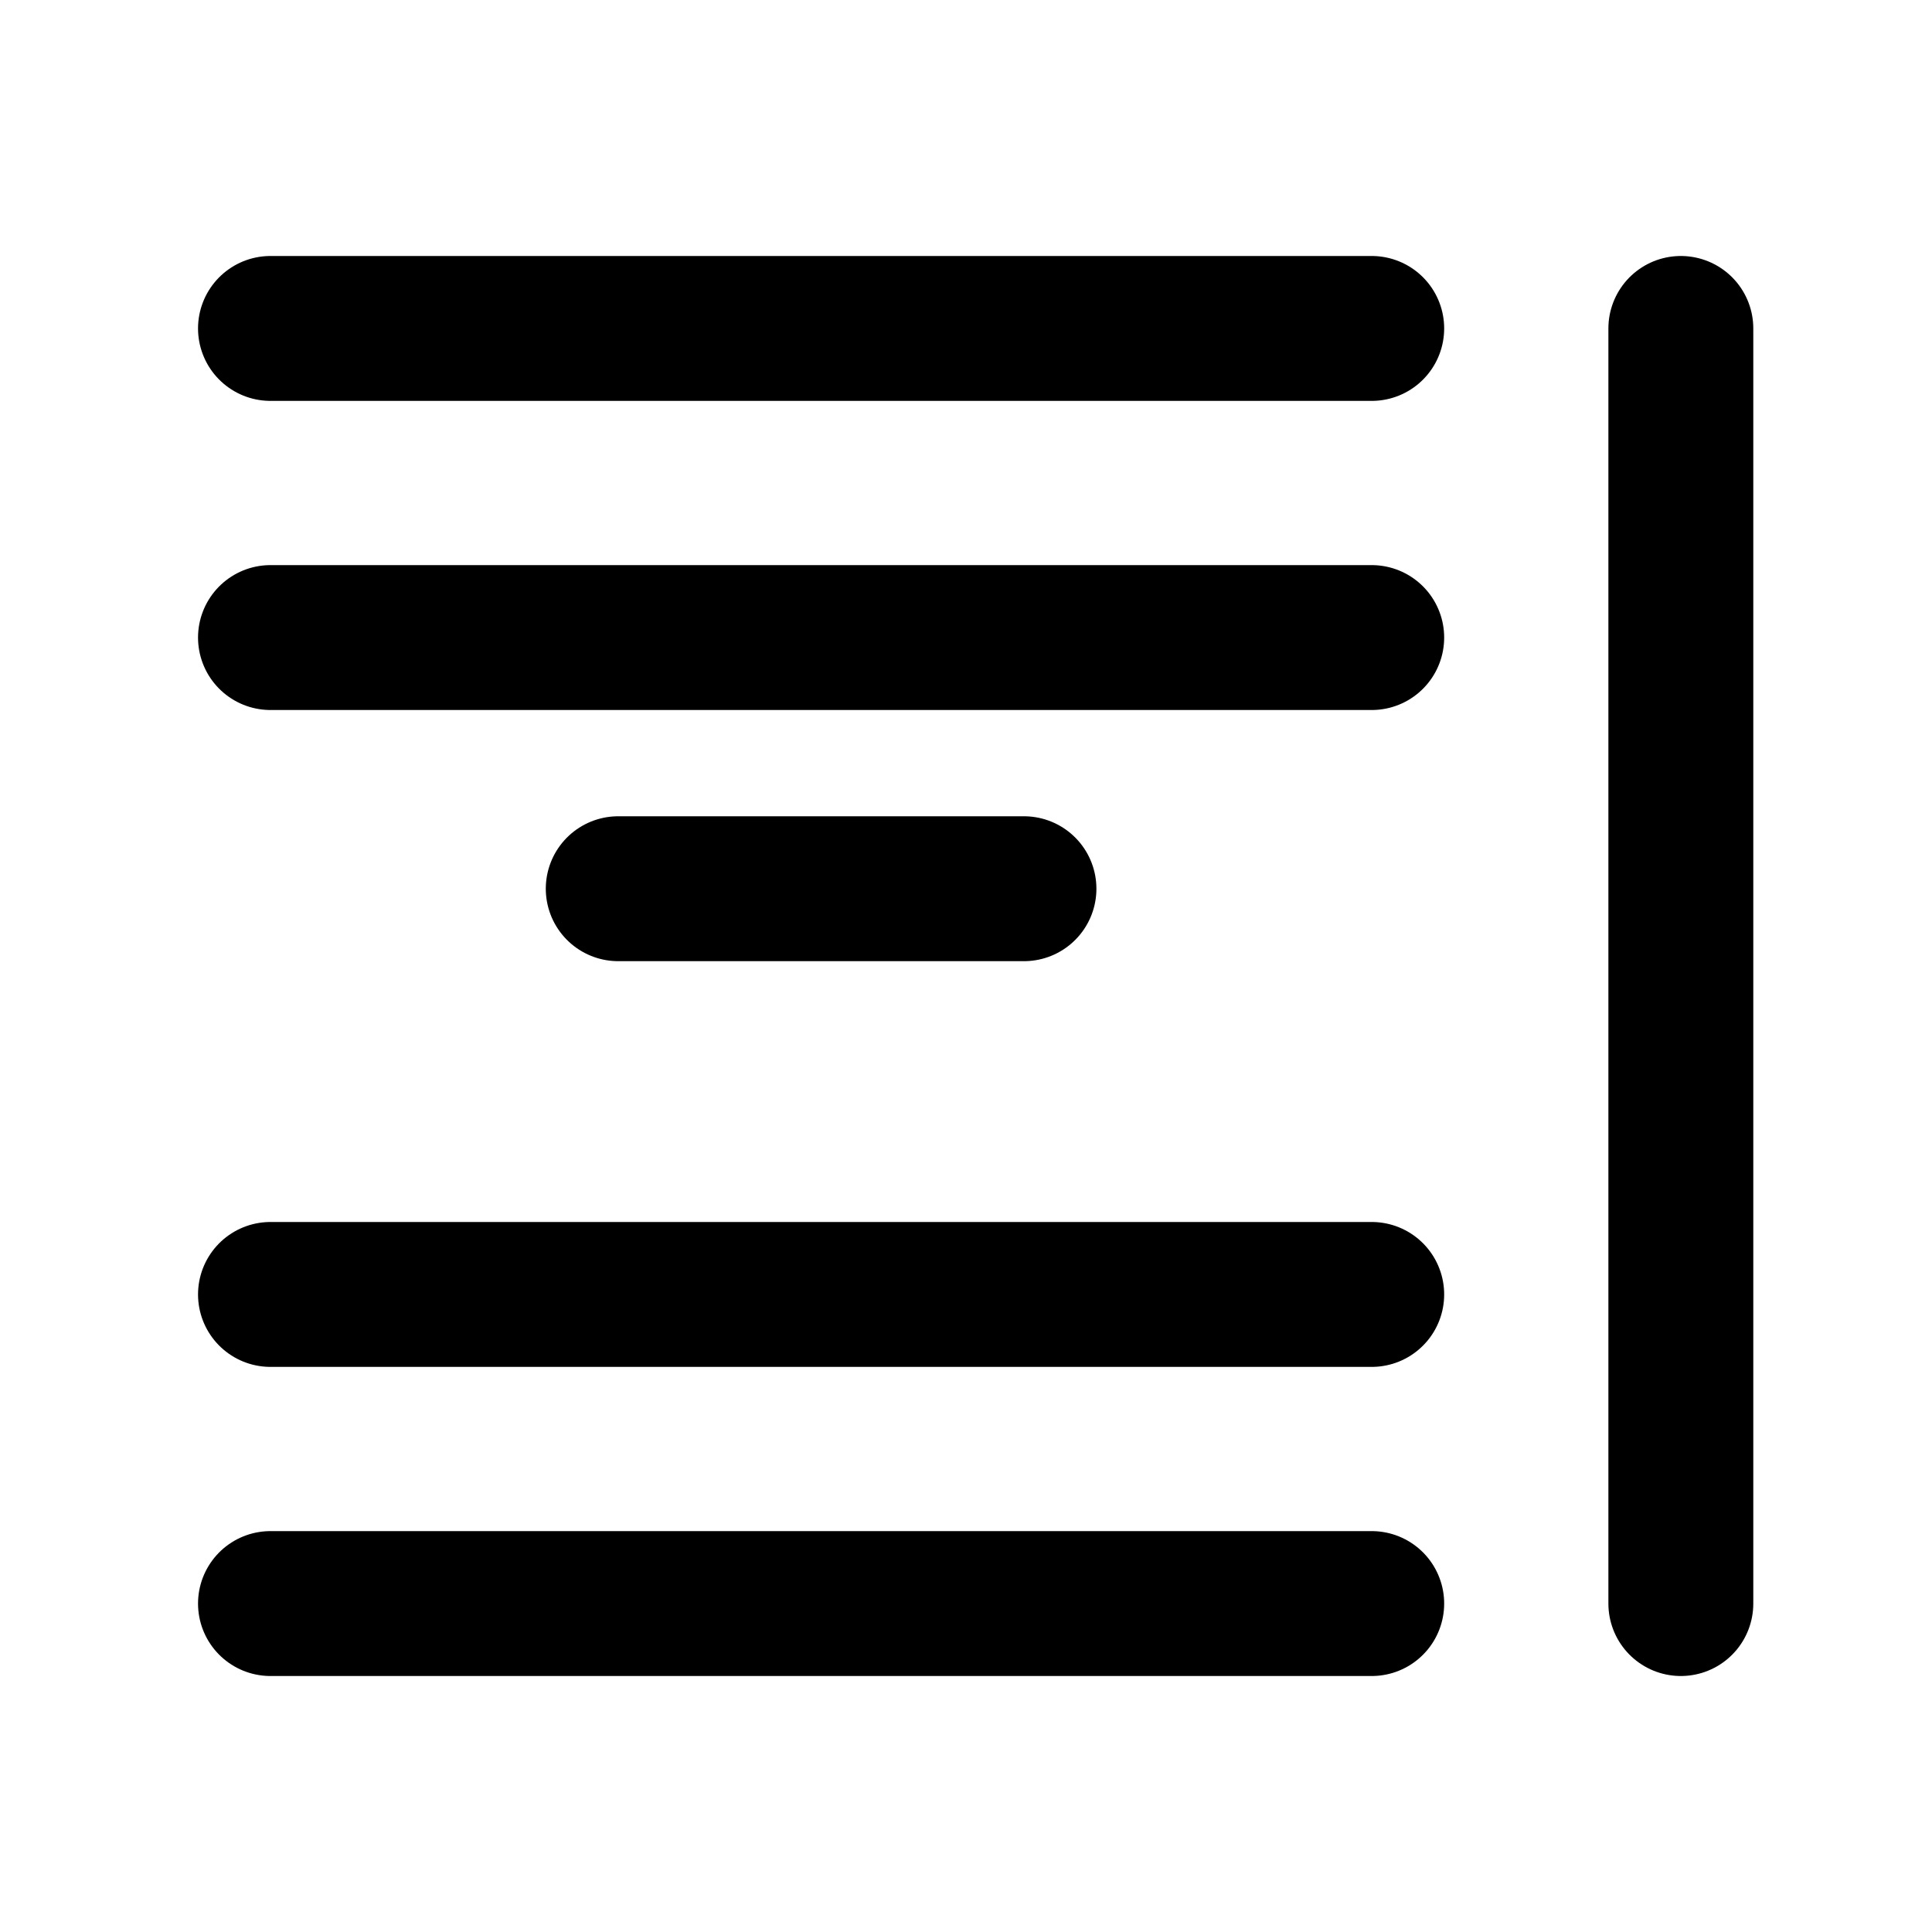
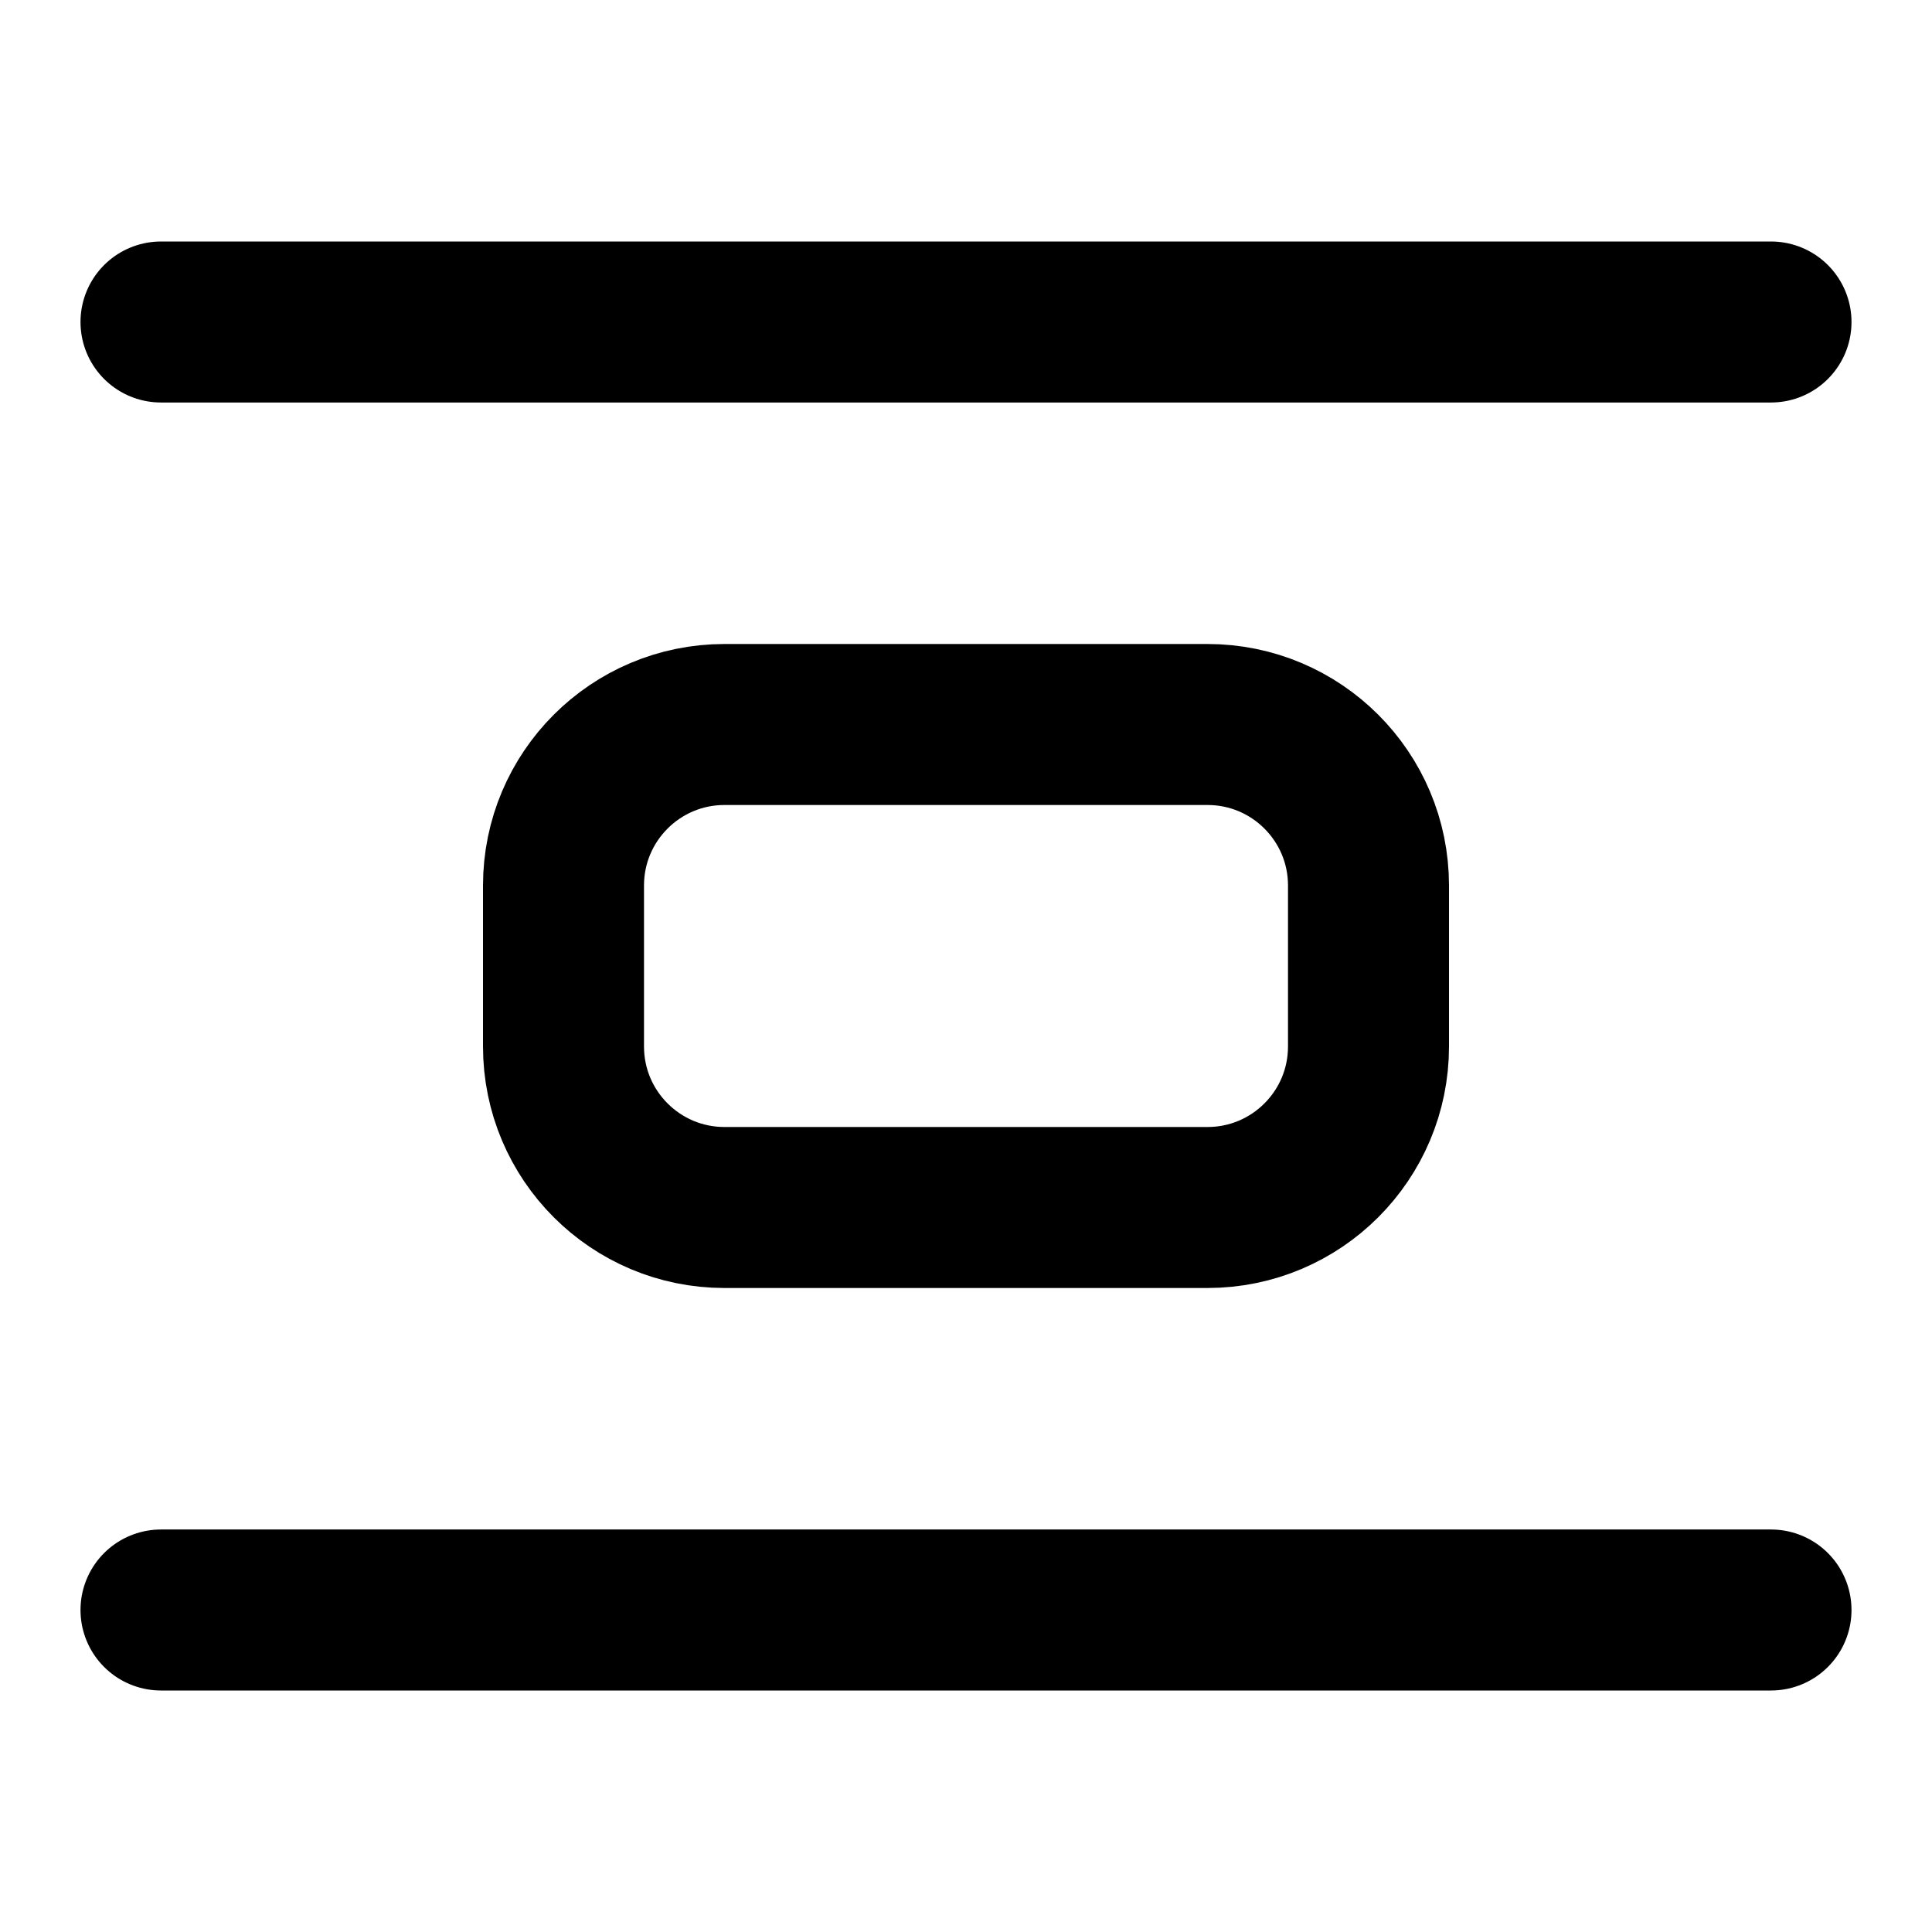
- <svg xmlns="http://www.w3.org/2000/svg" viewBox="0 0 20 20" fill="none" stroke="#000" stroke-width="1.5" stroke-linecap="round" stroke-linejoin="round">
-   <path d="M2.8 3.4h11.4M2.8 6.6h11.4M2.8 13.4h11.4M2.8 16.6h11.4" />
-   <path d="M17.4 3.4v13.2" />
-   <path d="M6.4 9.2h4.2" />
+ <svg xmlns="http://www.w3.org/2000/svg" class="lucide lucide-align-vertical-space-around" width="24" height="24" viewBox="0 0 24 24" fill="none" stroke="currentColor" stroke-width="2" stroke-linecap="round" stroke-linejoin="round">
+   <rect width="10" height="6" x="7" y="9" rx="2" />
+   <path d="M22 20H2" />
+   <path d="M22 4H2" />
</svg>
